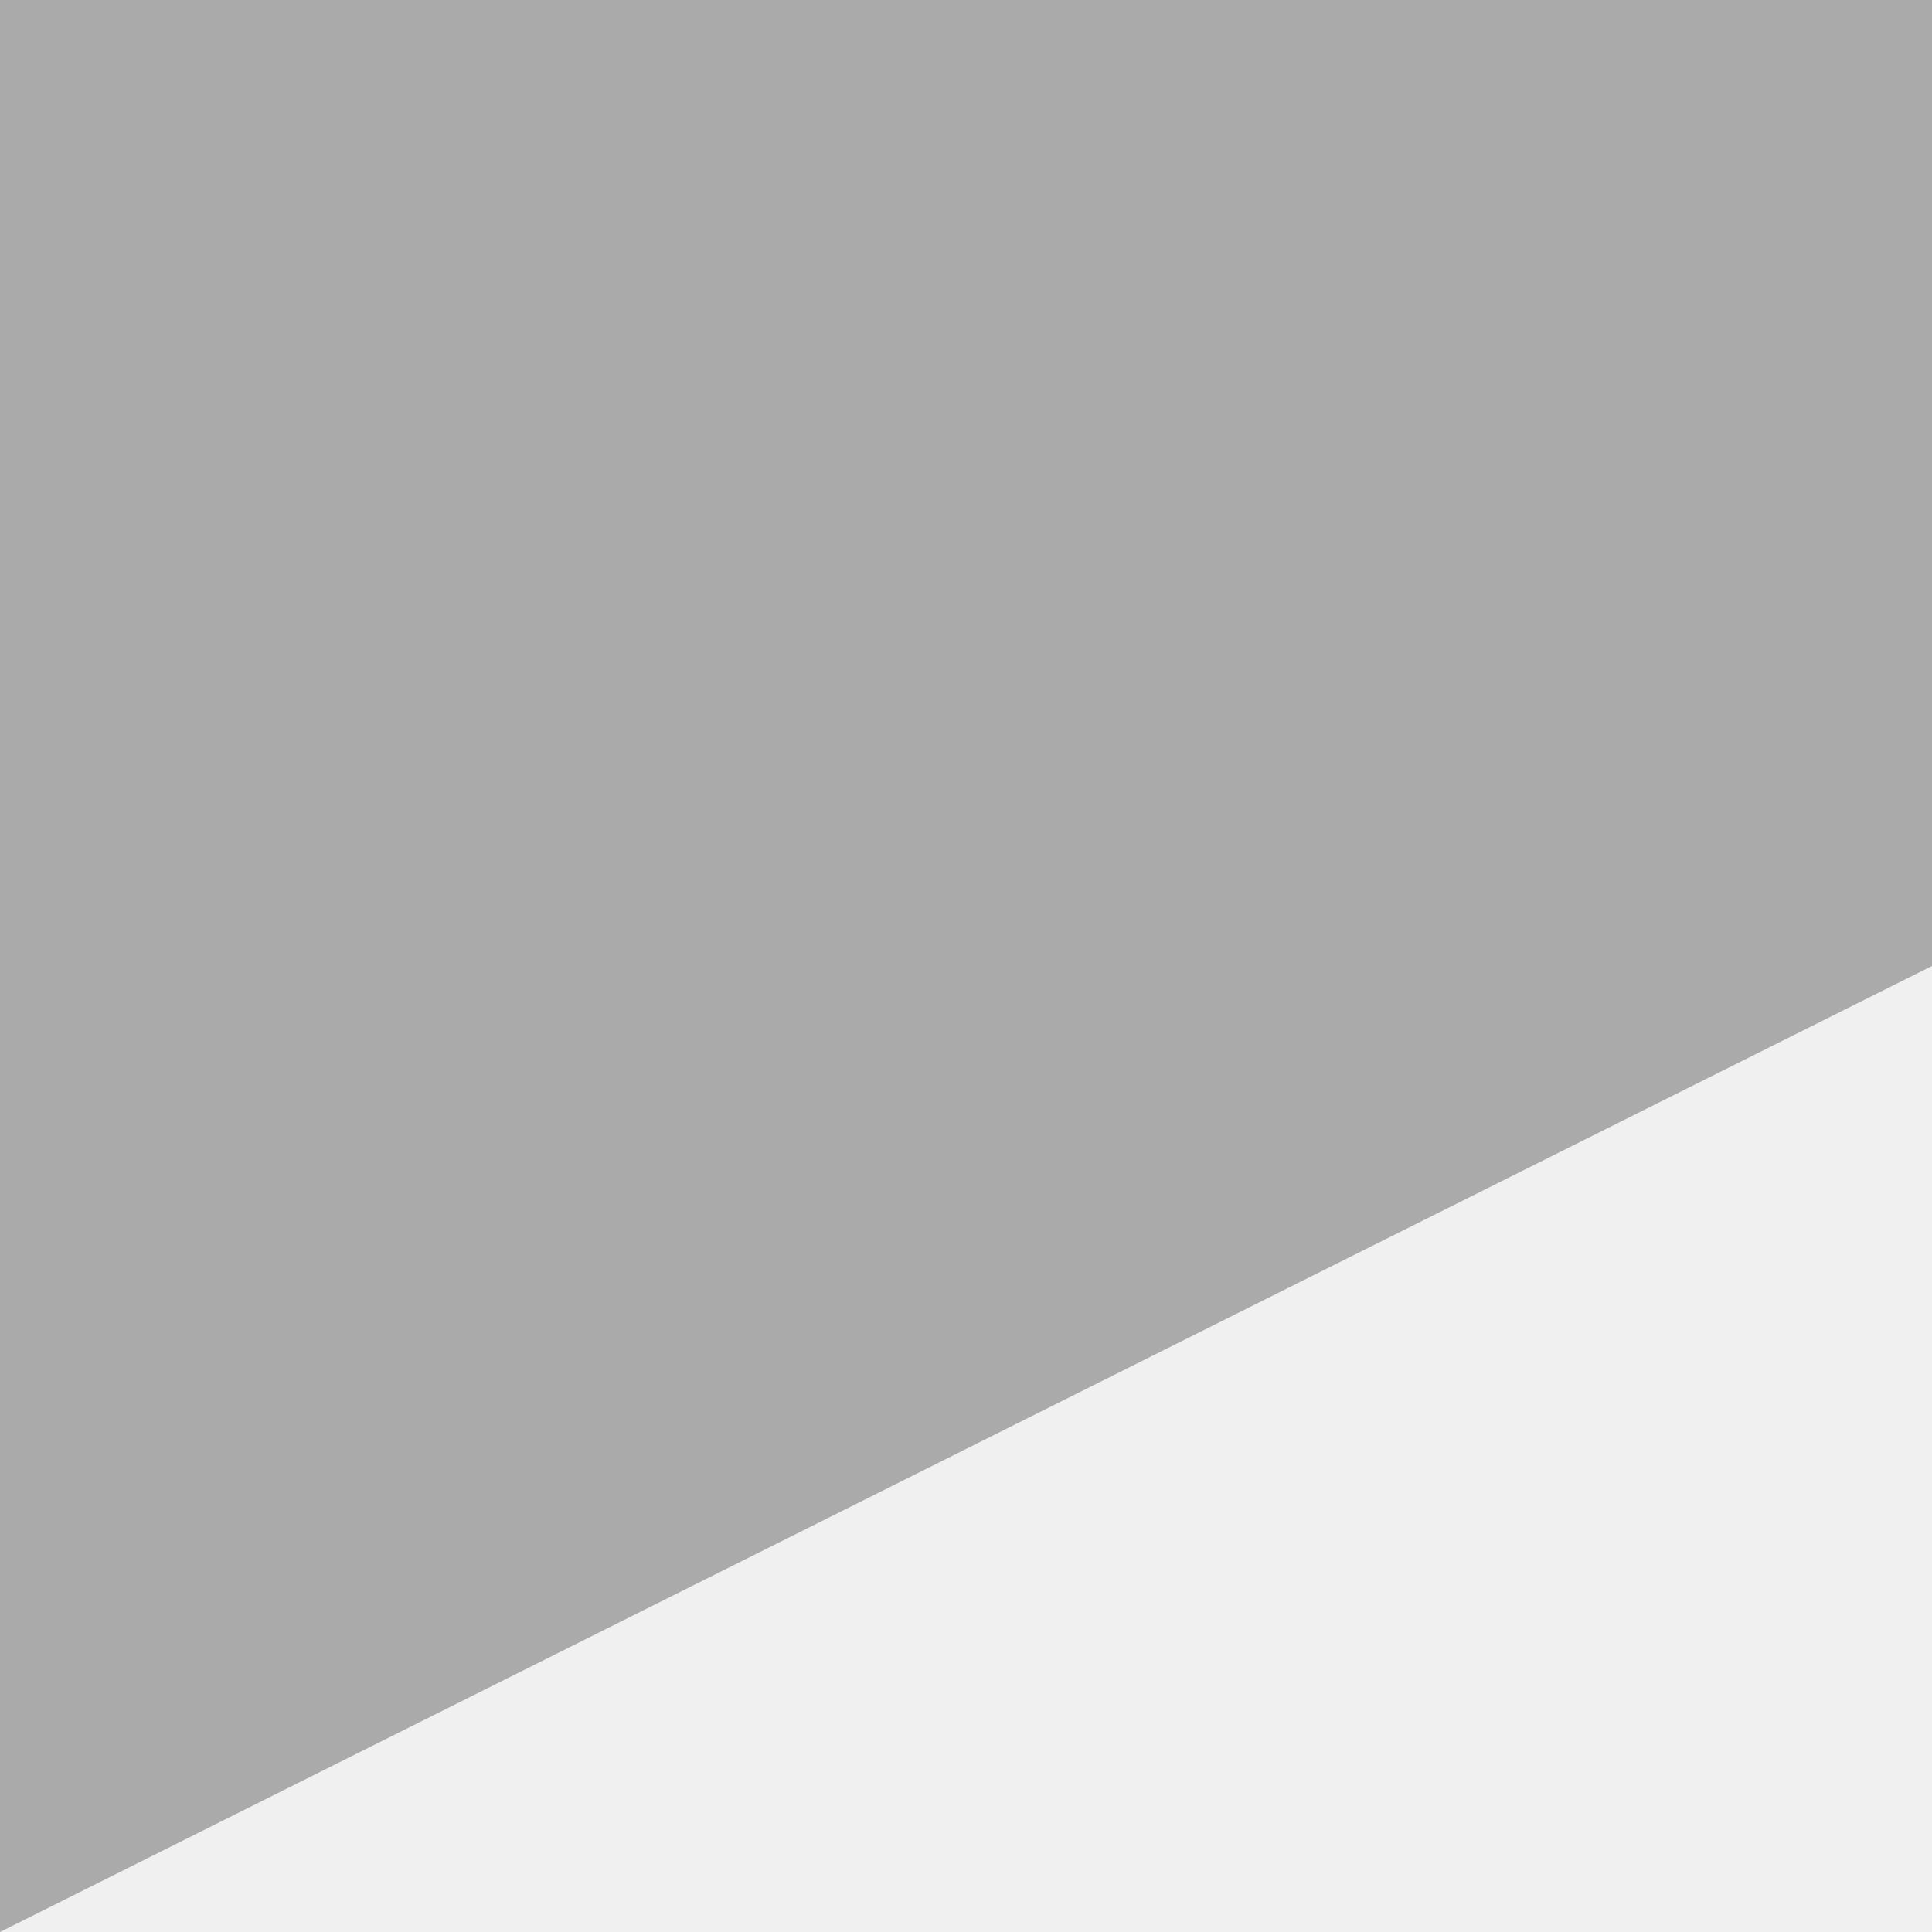
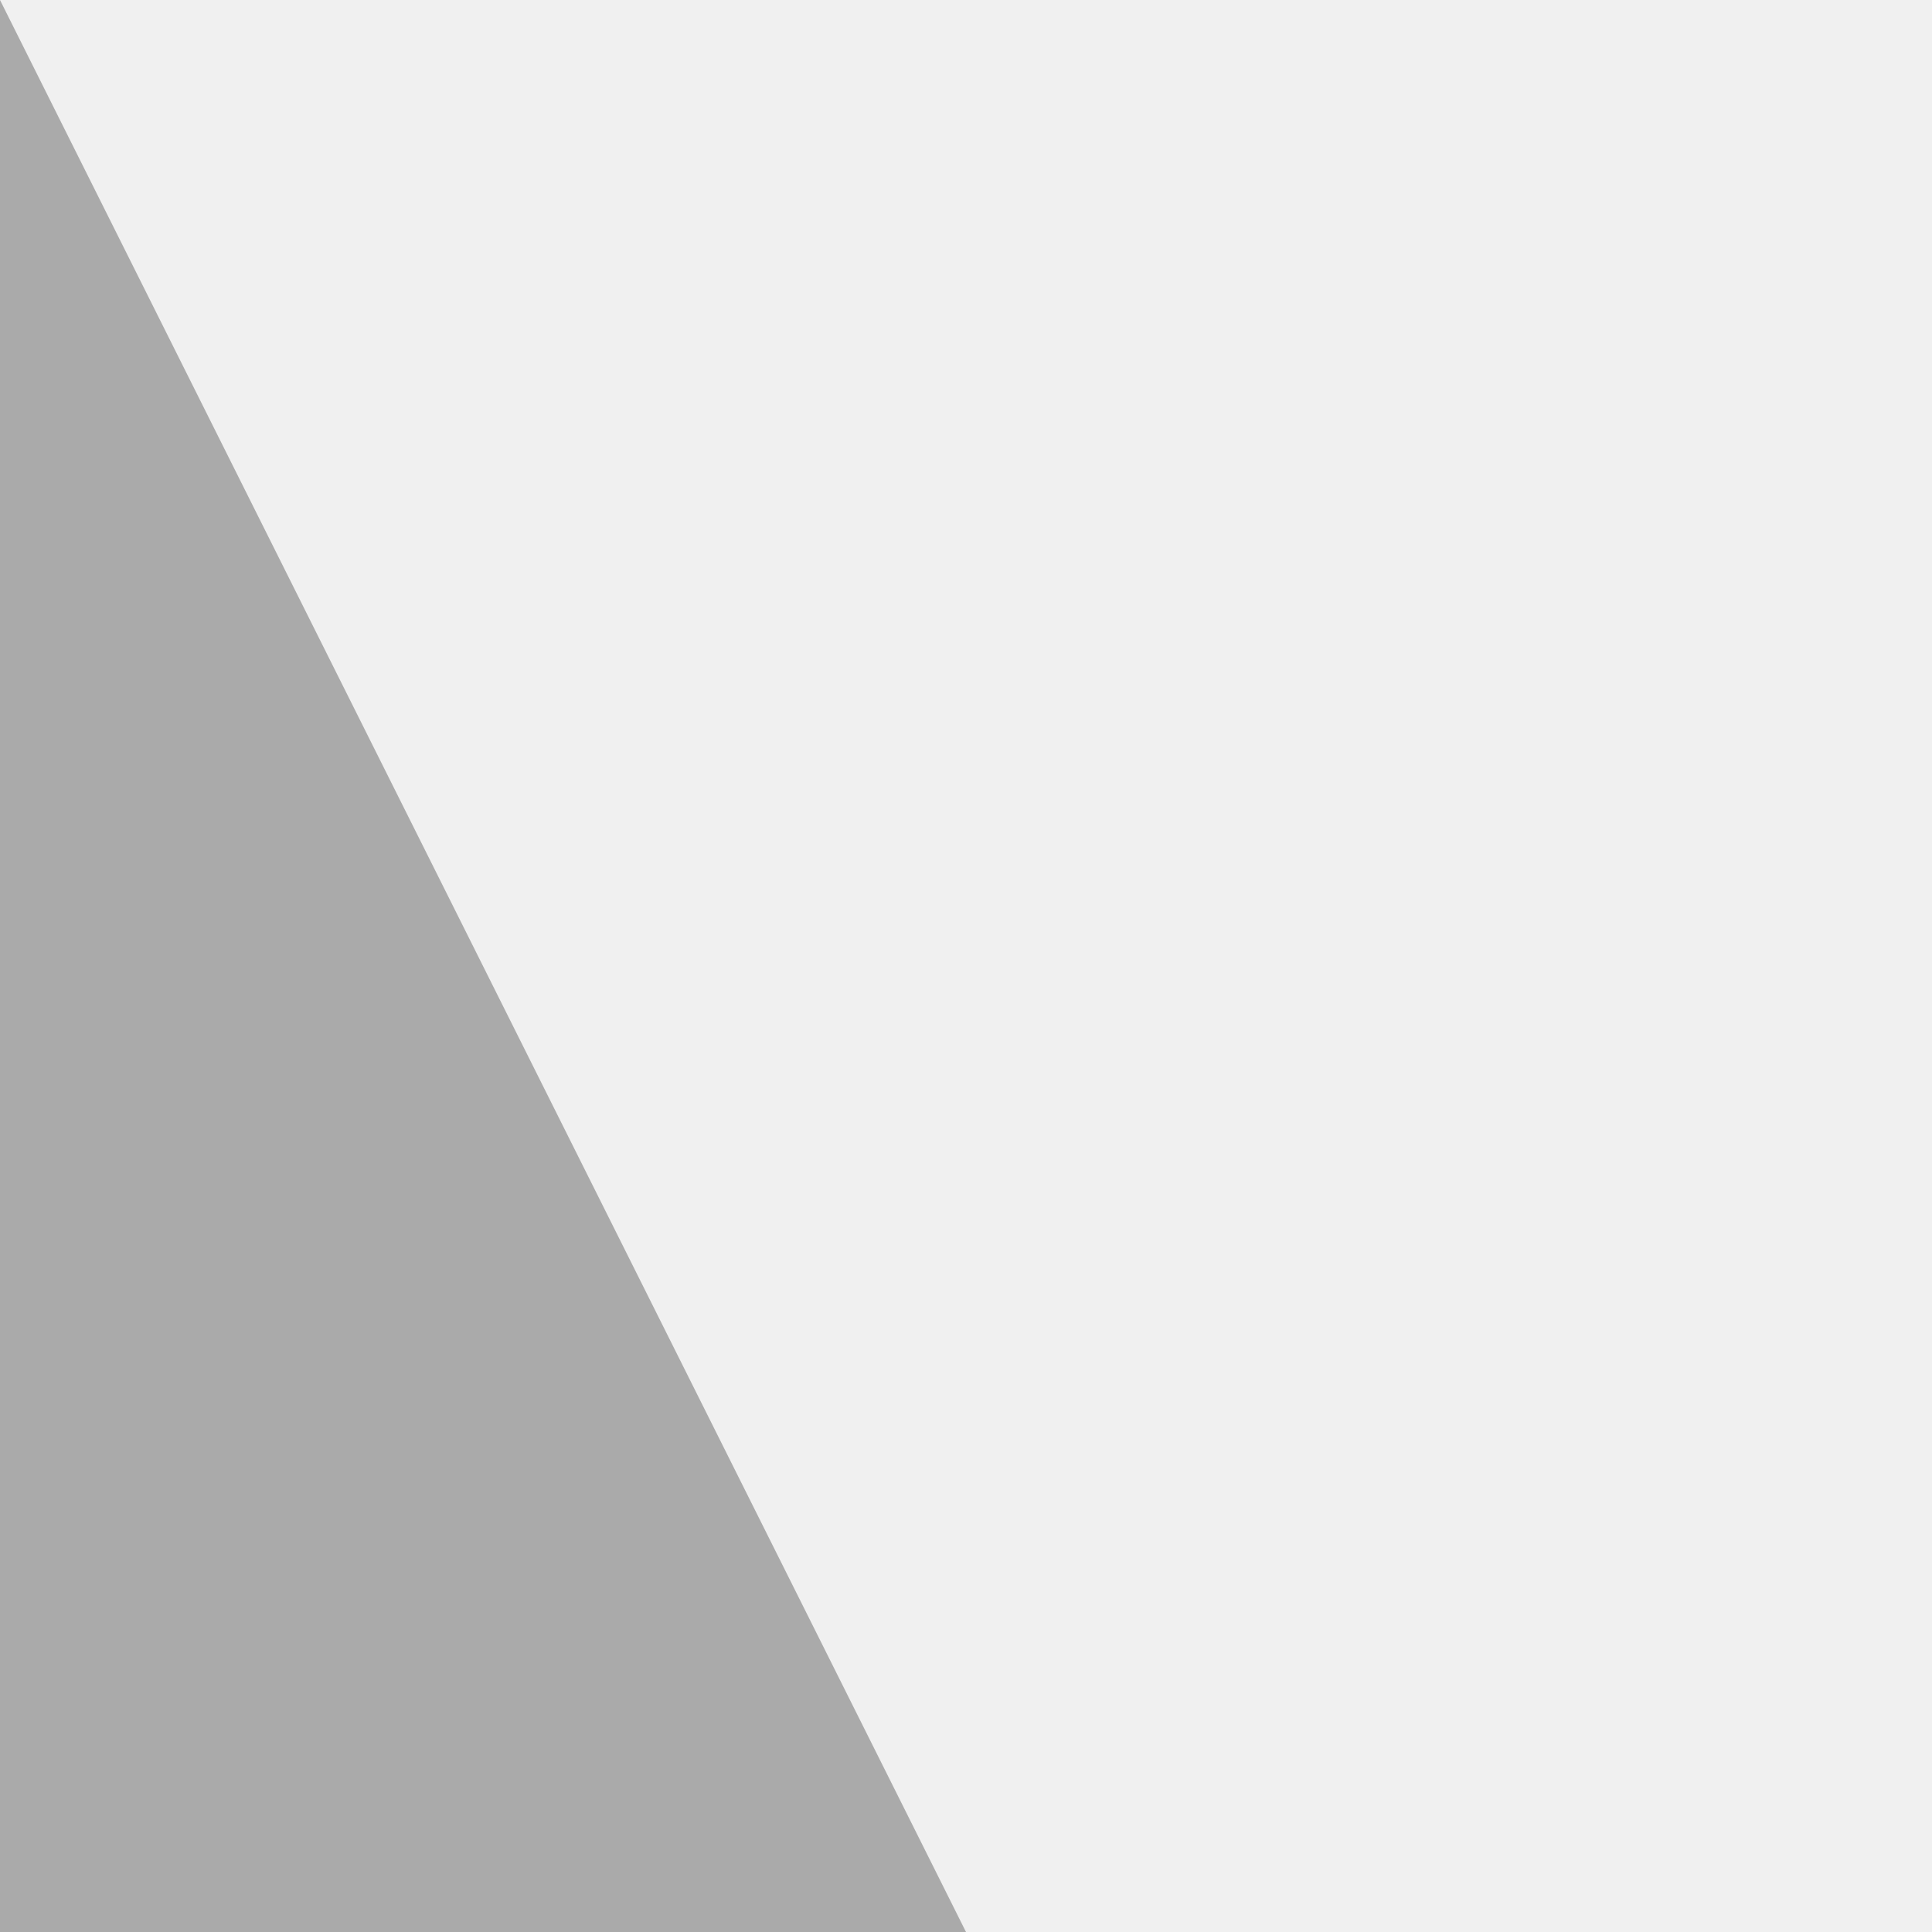
- <svg xmlns="http://www.w3.org/2000/svg" version="1.1" id="layer1" x="0px" y="0px" viewBox="0 0 200 200" enable-background="new 0 0 200 200" xml:space="preserve">
+ <svg xmlns="http://www.w3.org/2000/svg" version="1.1" id="layer1" x="0px" y="0px" width="200px" height="200px" viewBox="0 0 200 200" enable-background="new 0 0 200 200" xml:space="preserve">
  <g>
    <rect class="color1" fill="#FFFFFF" fill-opacity="0" width="200" height="200" />
-     <polygon class="color0" fill="#AAAAAA" points="0,0 0,200 200,100 200,0  " />
+     <polygon class="color0" fill="#AAAAAA" points="0,0 100,200 0,200  " />
  </g>
</svg>
